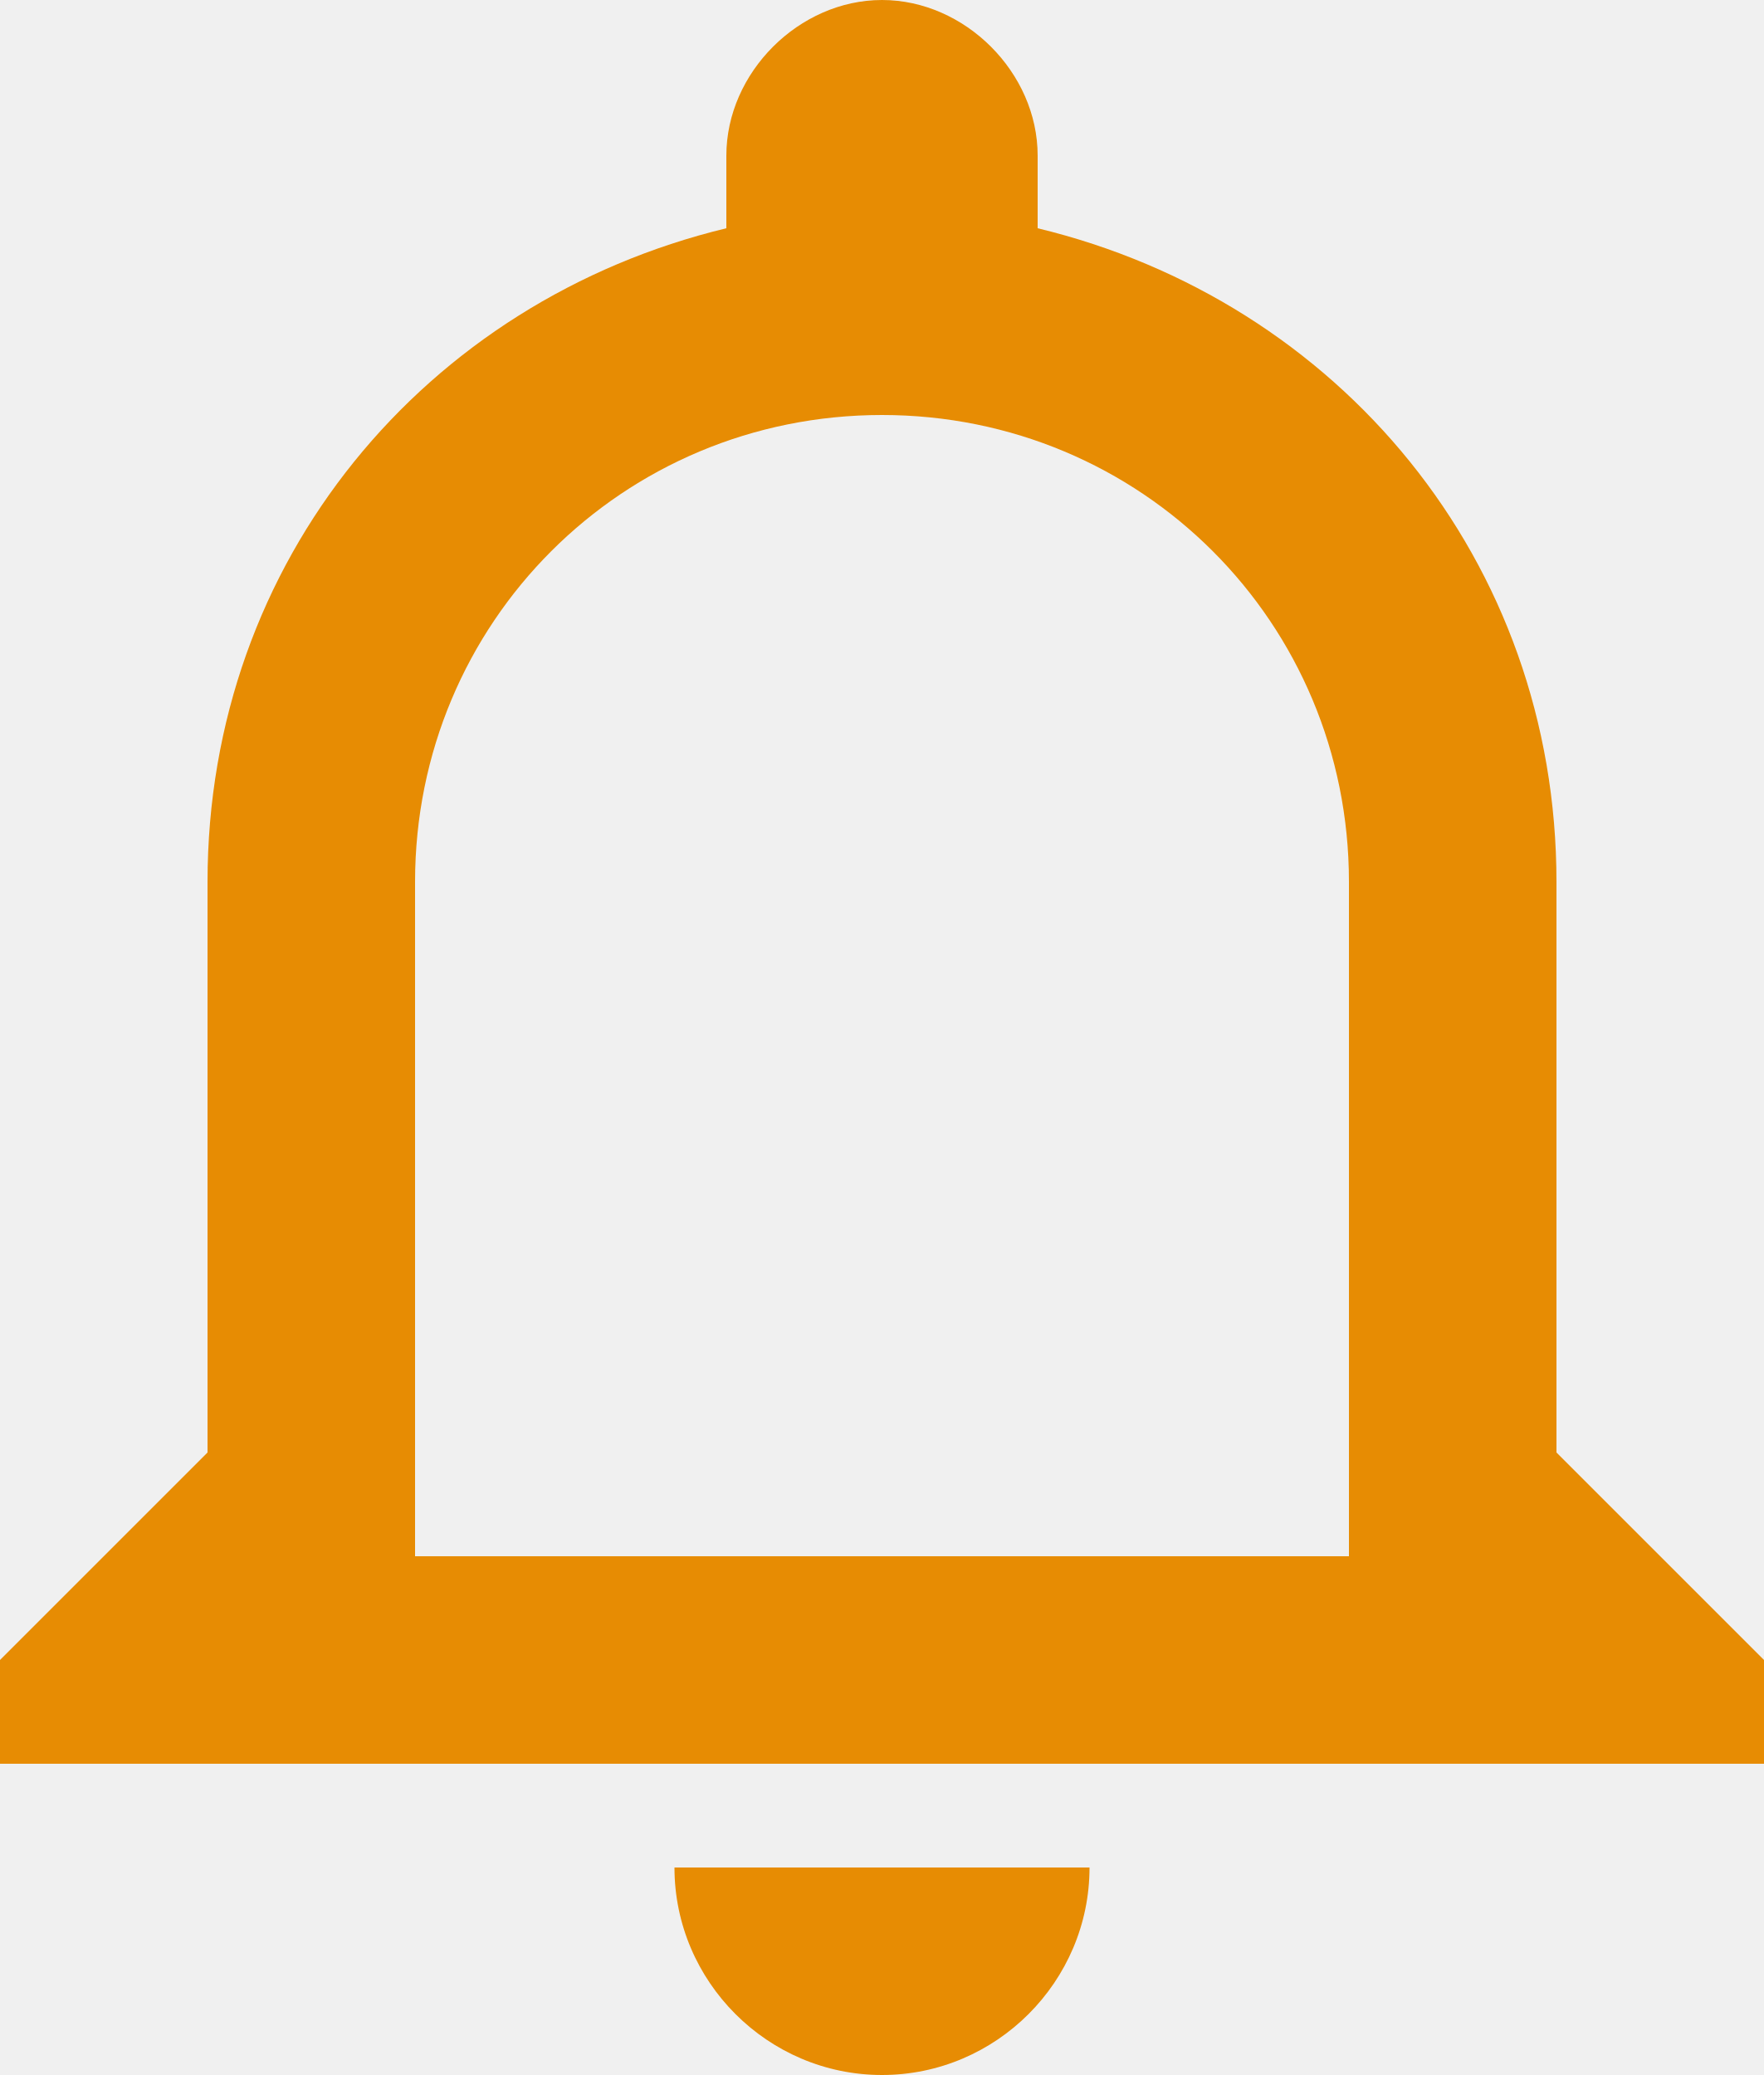
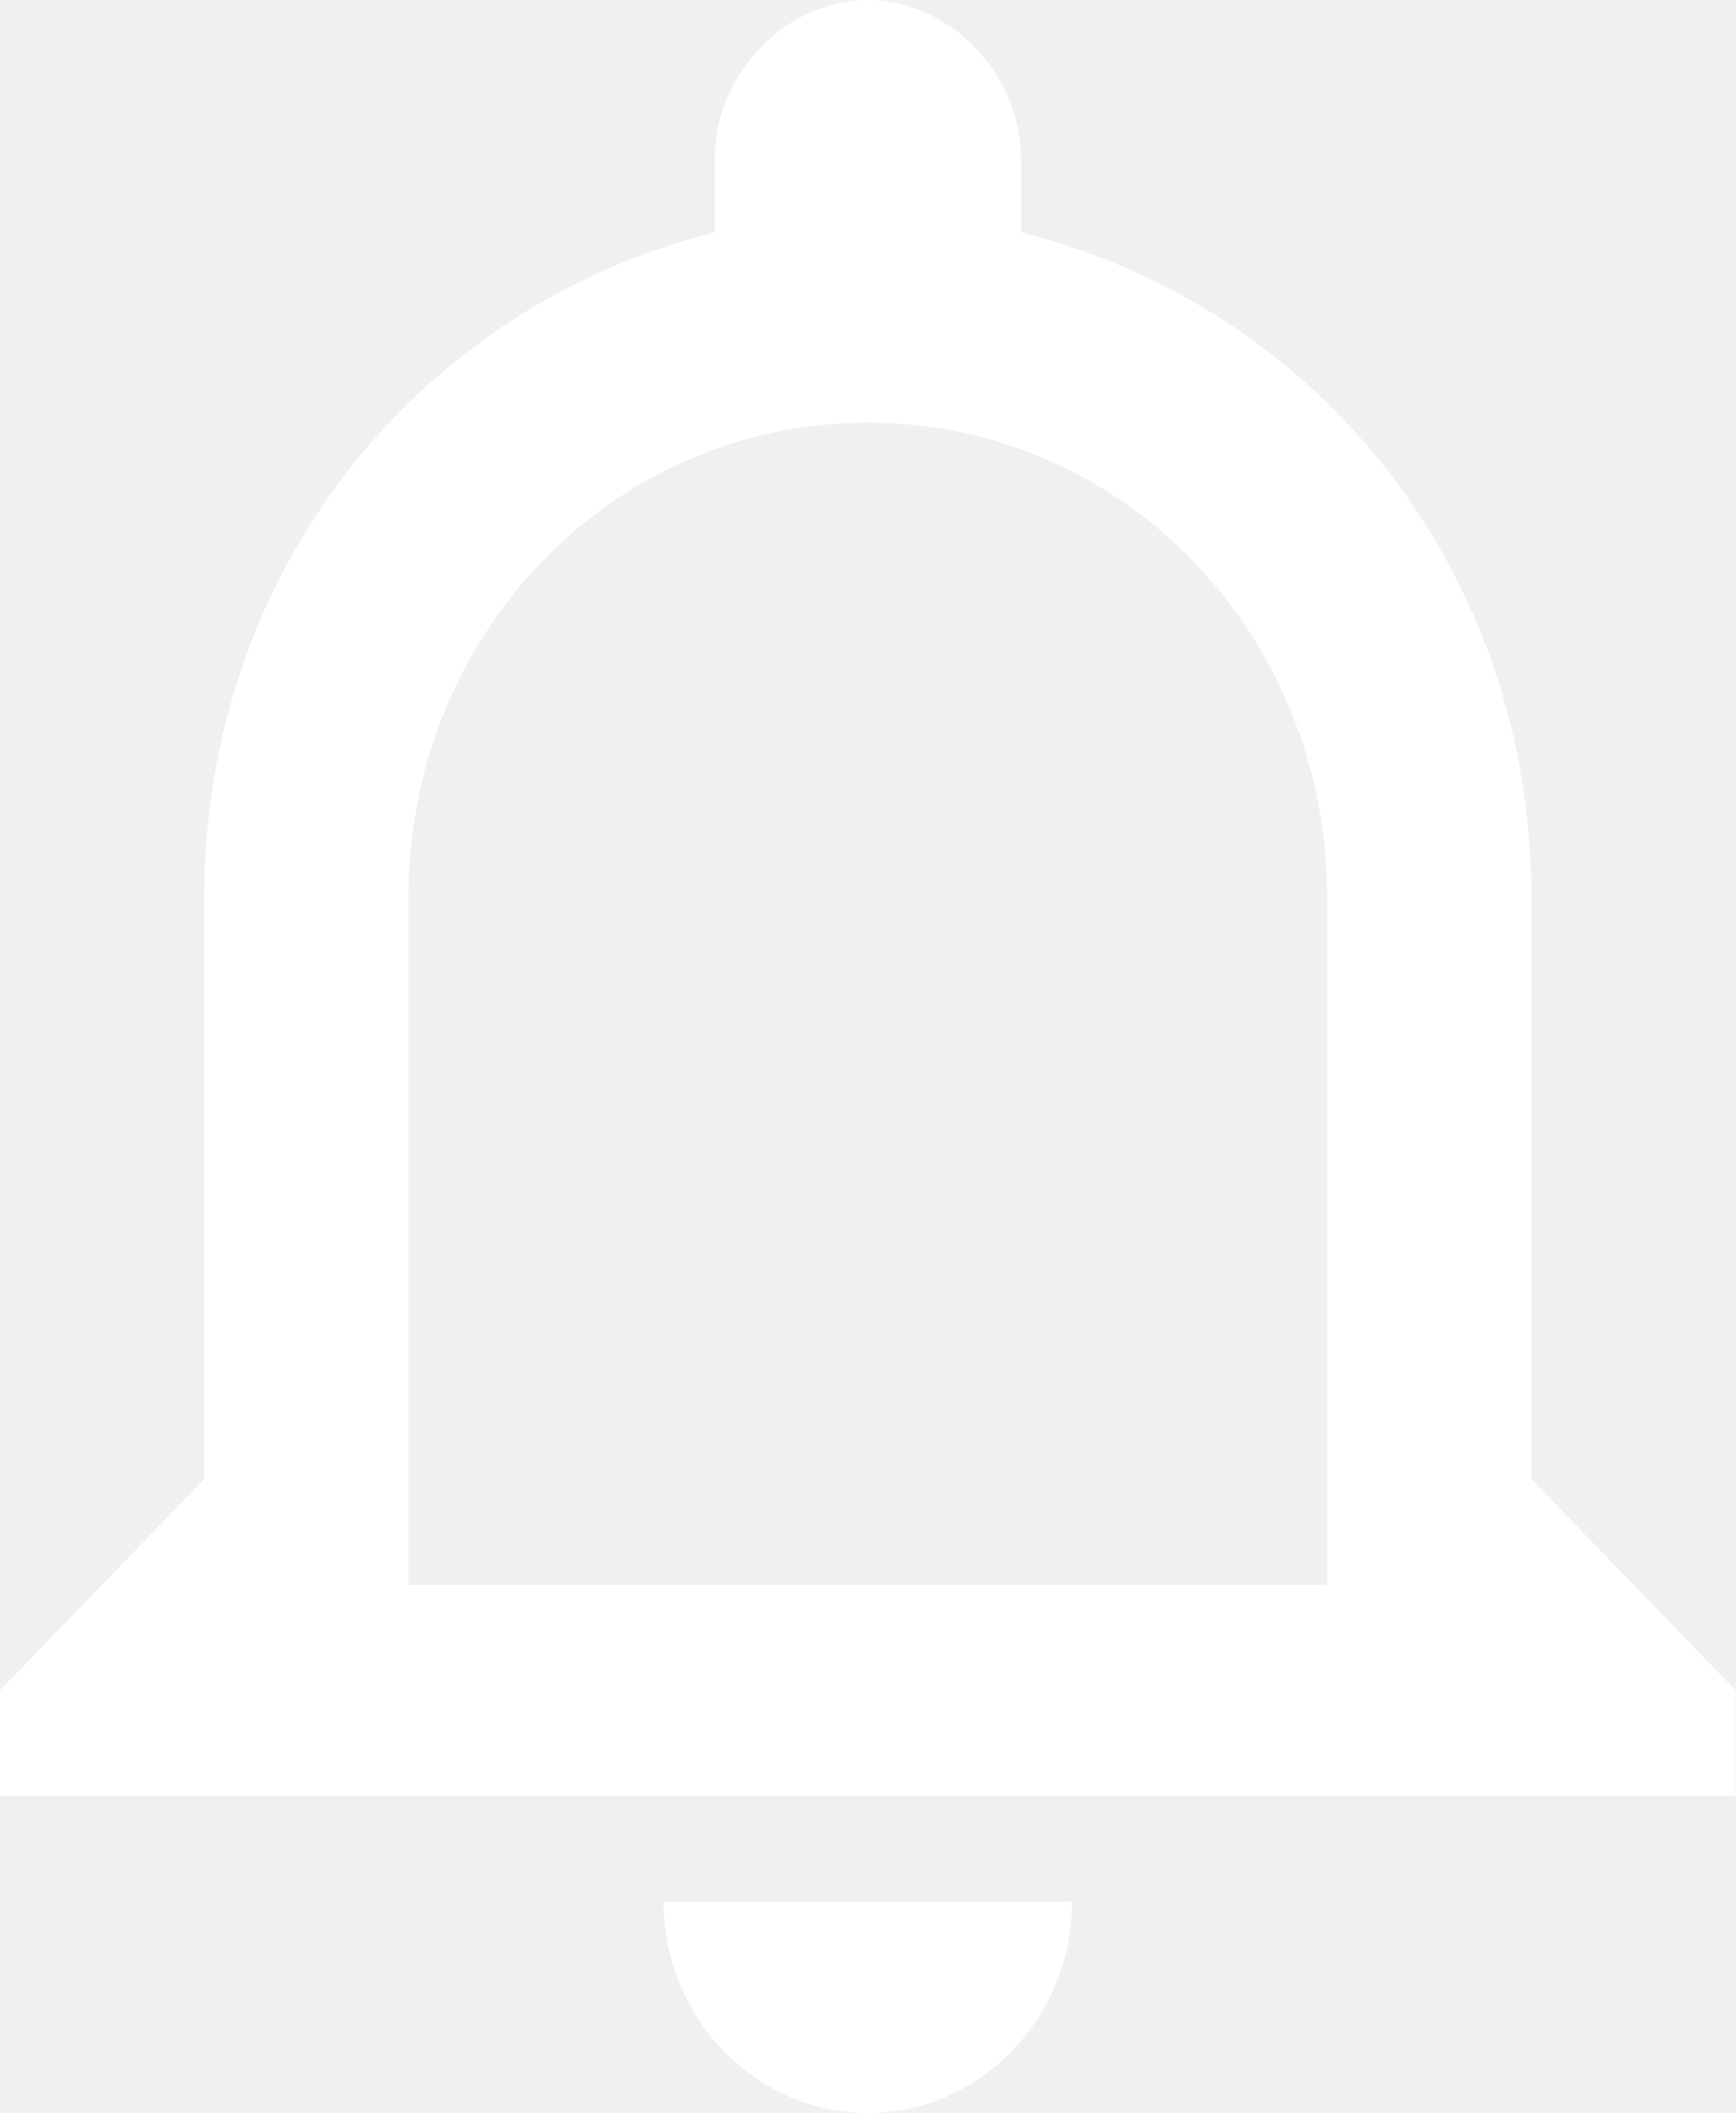
- <svg xmlns="http://www.w3.org/2000/svg" width="17px" height="20px" viewBox="0 0 17 20" version="1.1">
-   <g id="Foreign-Vendor" stroke="none" stroke-width="1" fill="none" fill-rule="evenodd">
-     <g id="Company-Details" transform="translate(-1079, -37)" fill="#E78C03">
+ <svg xmlns="http://www.w3.org/2000/svg" width="23px" height="28px" viewBox="0 0 23 28" version="1.1">
+   <g id="2.-Company-/-Bank-/-Branches" stroke="none" stroke-width="1" fill="none" fill-rule="evenodd">
+     <g id="Company-Details" transform="translate(-1073, -33)" fill="#FFFFFF">
      <g id="Navbar/home/login-Navbar/home/login/dropdown">
-         <g id="Group-6">
-           <g id="notifications-none" transform="translate(1079, 37)">
-             <path d="M8.5,20 C9.6,20 10.5,19.1 10.5,18 L6.5,18 C6.5,19.1 7.4,20 8.5,20 L8.5,20 Z M15,14 L15,8.5 C15,5.4 12.9,2.9 10,2.2 L10,1.5 C10,0.7 9.3,0 8.5,0 C7.7,0 7,0.7 7,1.5 L7,2.2 C4.1,2.9 2,5.4 2,8.5 L2,14 L0,16 L0,17 L17,17 L17,16 L15,14 L15,14 Z M13,15 L4,15 L4,8.5 C4,6 6,4 8.5,4 C11,4 13,6 13,8.5 L13,15 L13,15 Z" id="Shape" />
+         <g id="Navbar/home/login">
+           <g id="Group-6">
+             <g id="notifications-none" transform="translate(1073, 33)">
+               <path d="M11.5,28 C12.988,28 14.206,26.74 14.206,25.2 L8.794,25.2 C8.794,26.74 10.012,28 11.5,28 L11.5,28 Z M20.294,19.6 L20.294,11.9 C20.294,7.56 17.453,4.06 13.529,3.08 L13.529,2.1 C13.529,0.98 12.582,0 11.5,0 C10.418,0 9.471,0.98 9.471,2.1 L9.471,3.08 C5.547,4.06 2.706,7.56 2.706,11.9 L2.706,19.6 L0,22.4 L0,23.8 L23,23.8 L23,22.4 L20.294,19.6 L20.294,19.6 Z M17.588,21 L5.412,21 L5.412,11.9 C5.412,8.4 8.118,5.6 11.5,5.6 C14.882,5.6 17.588,8.4 17.588,11.9 L17.588,21 L17.588,21 Z" id="Shape" />
+             </g>
          </g>
        </g>
      </g>
    </g>
  </g>
</svg>
